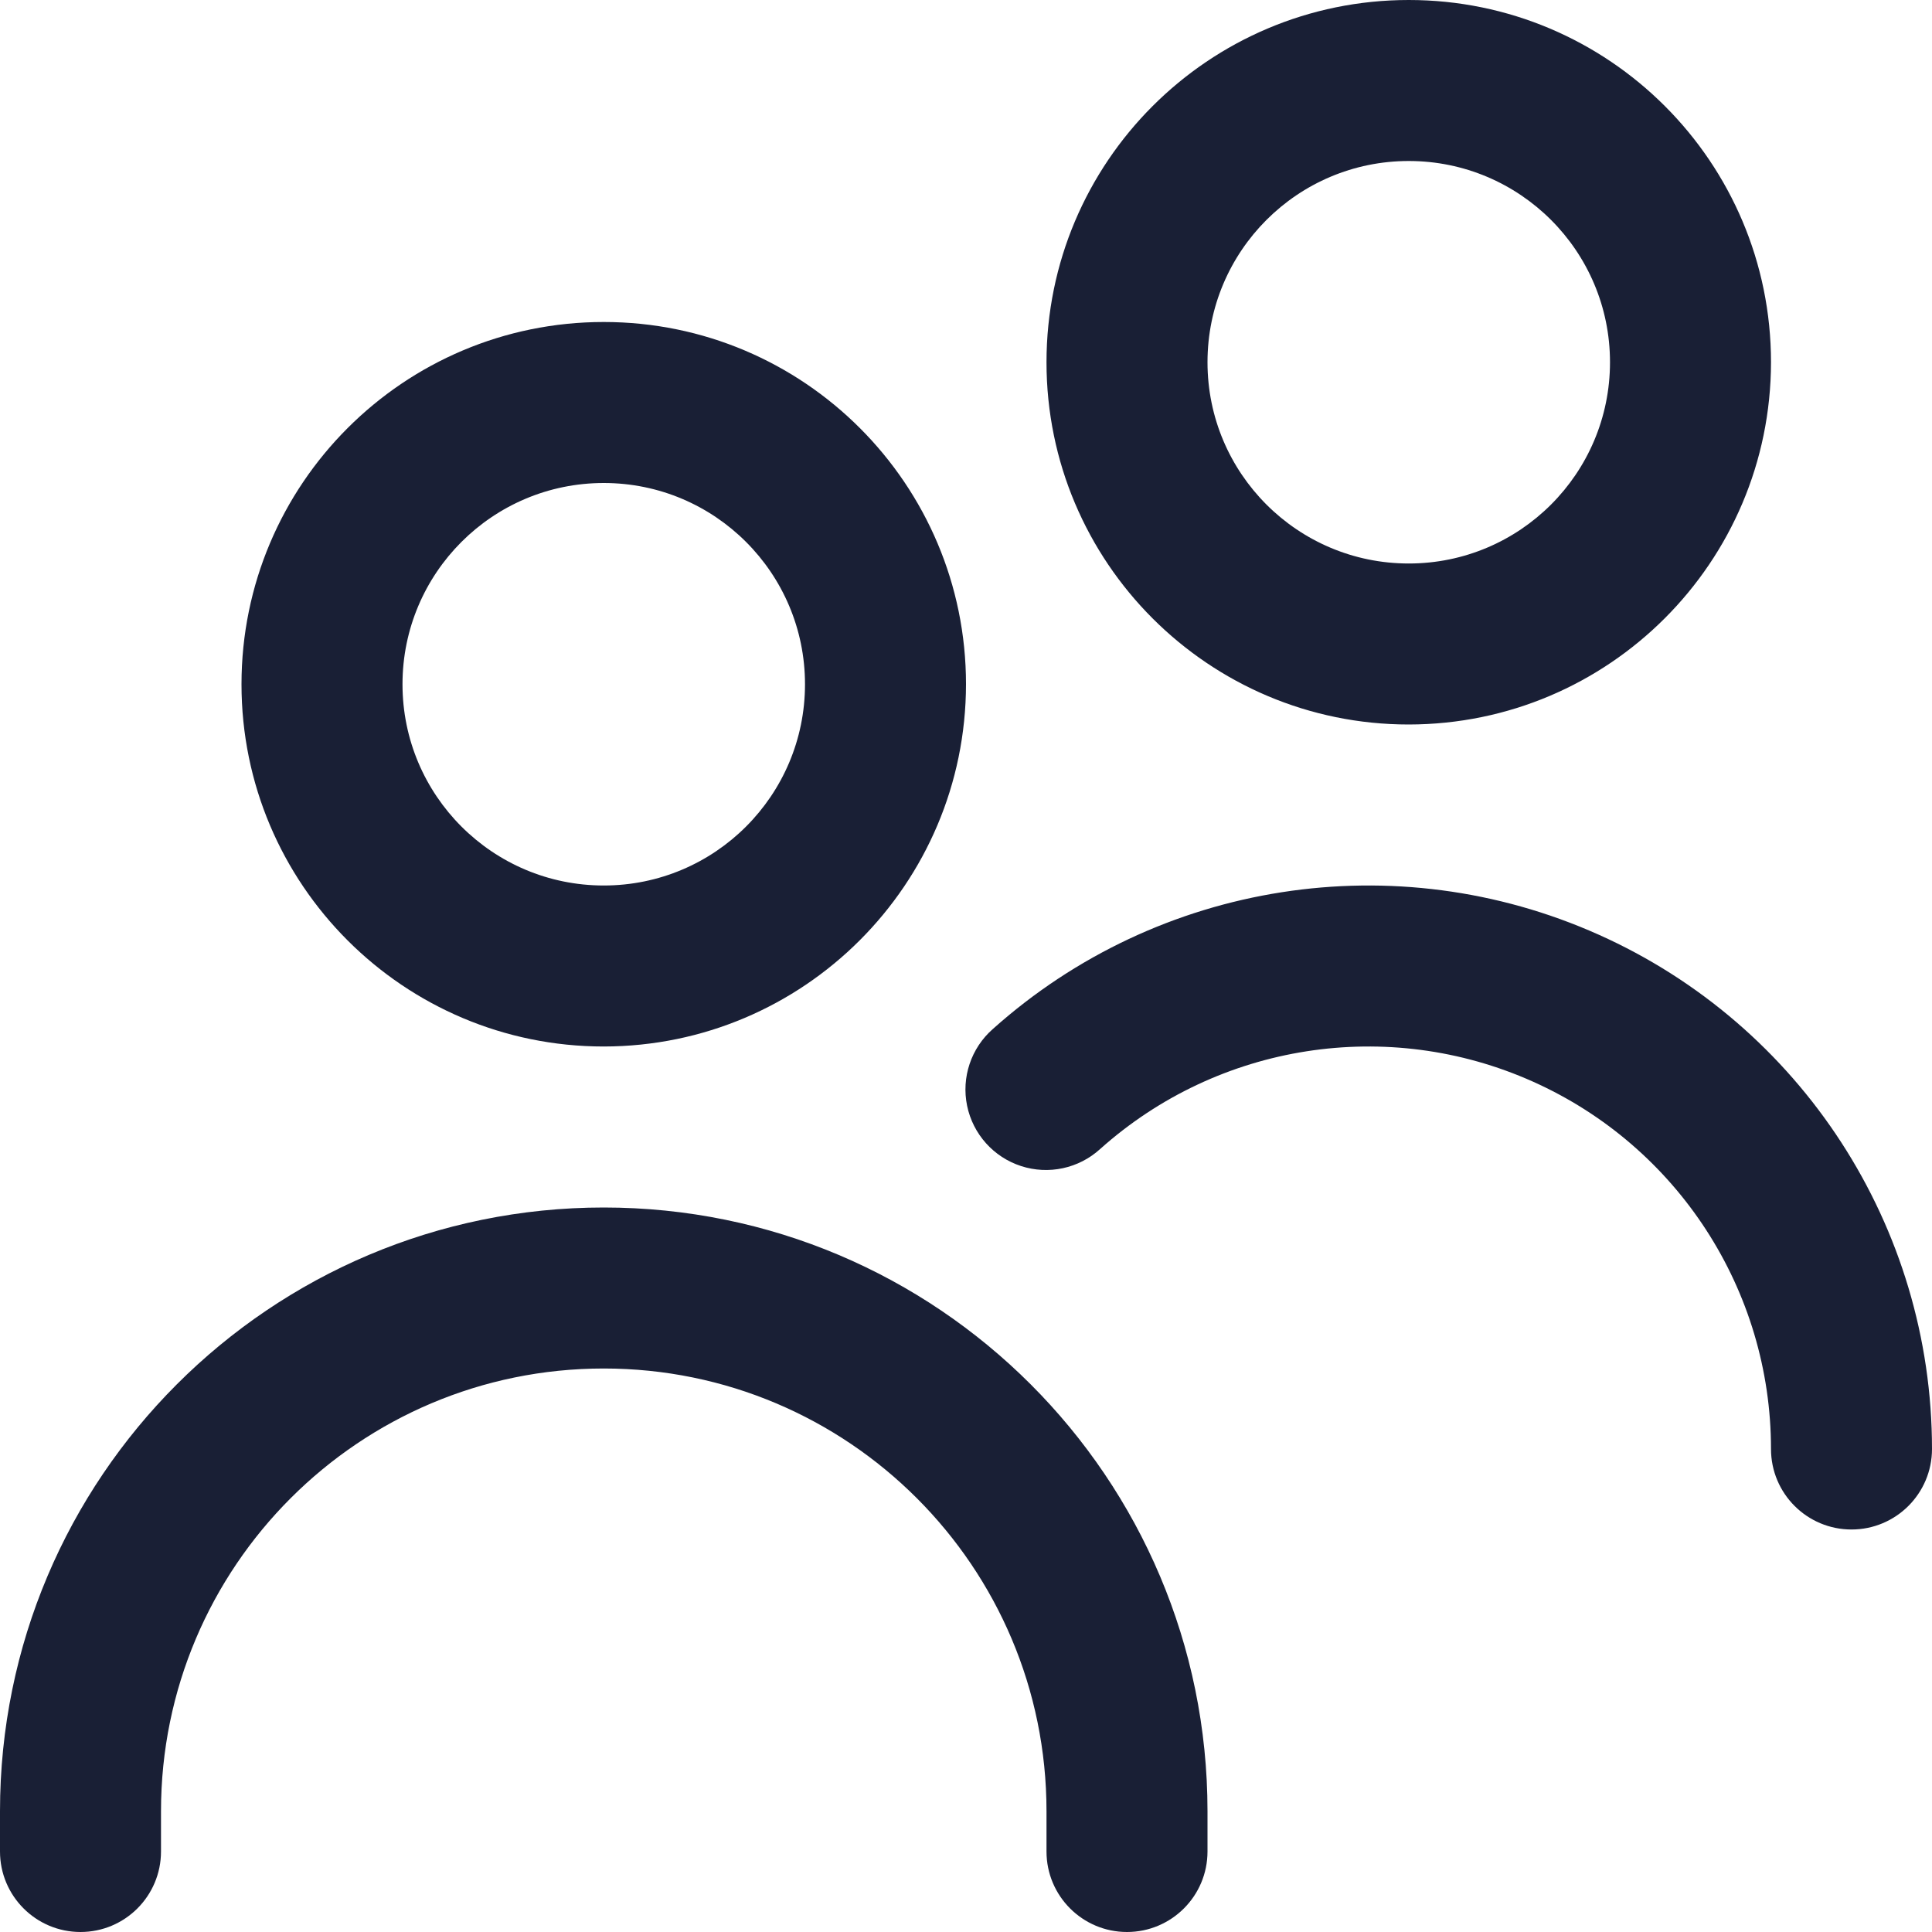
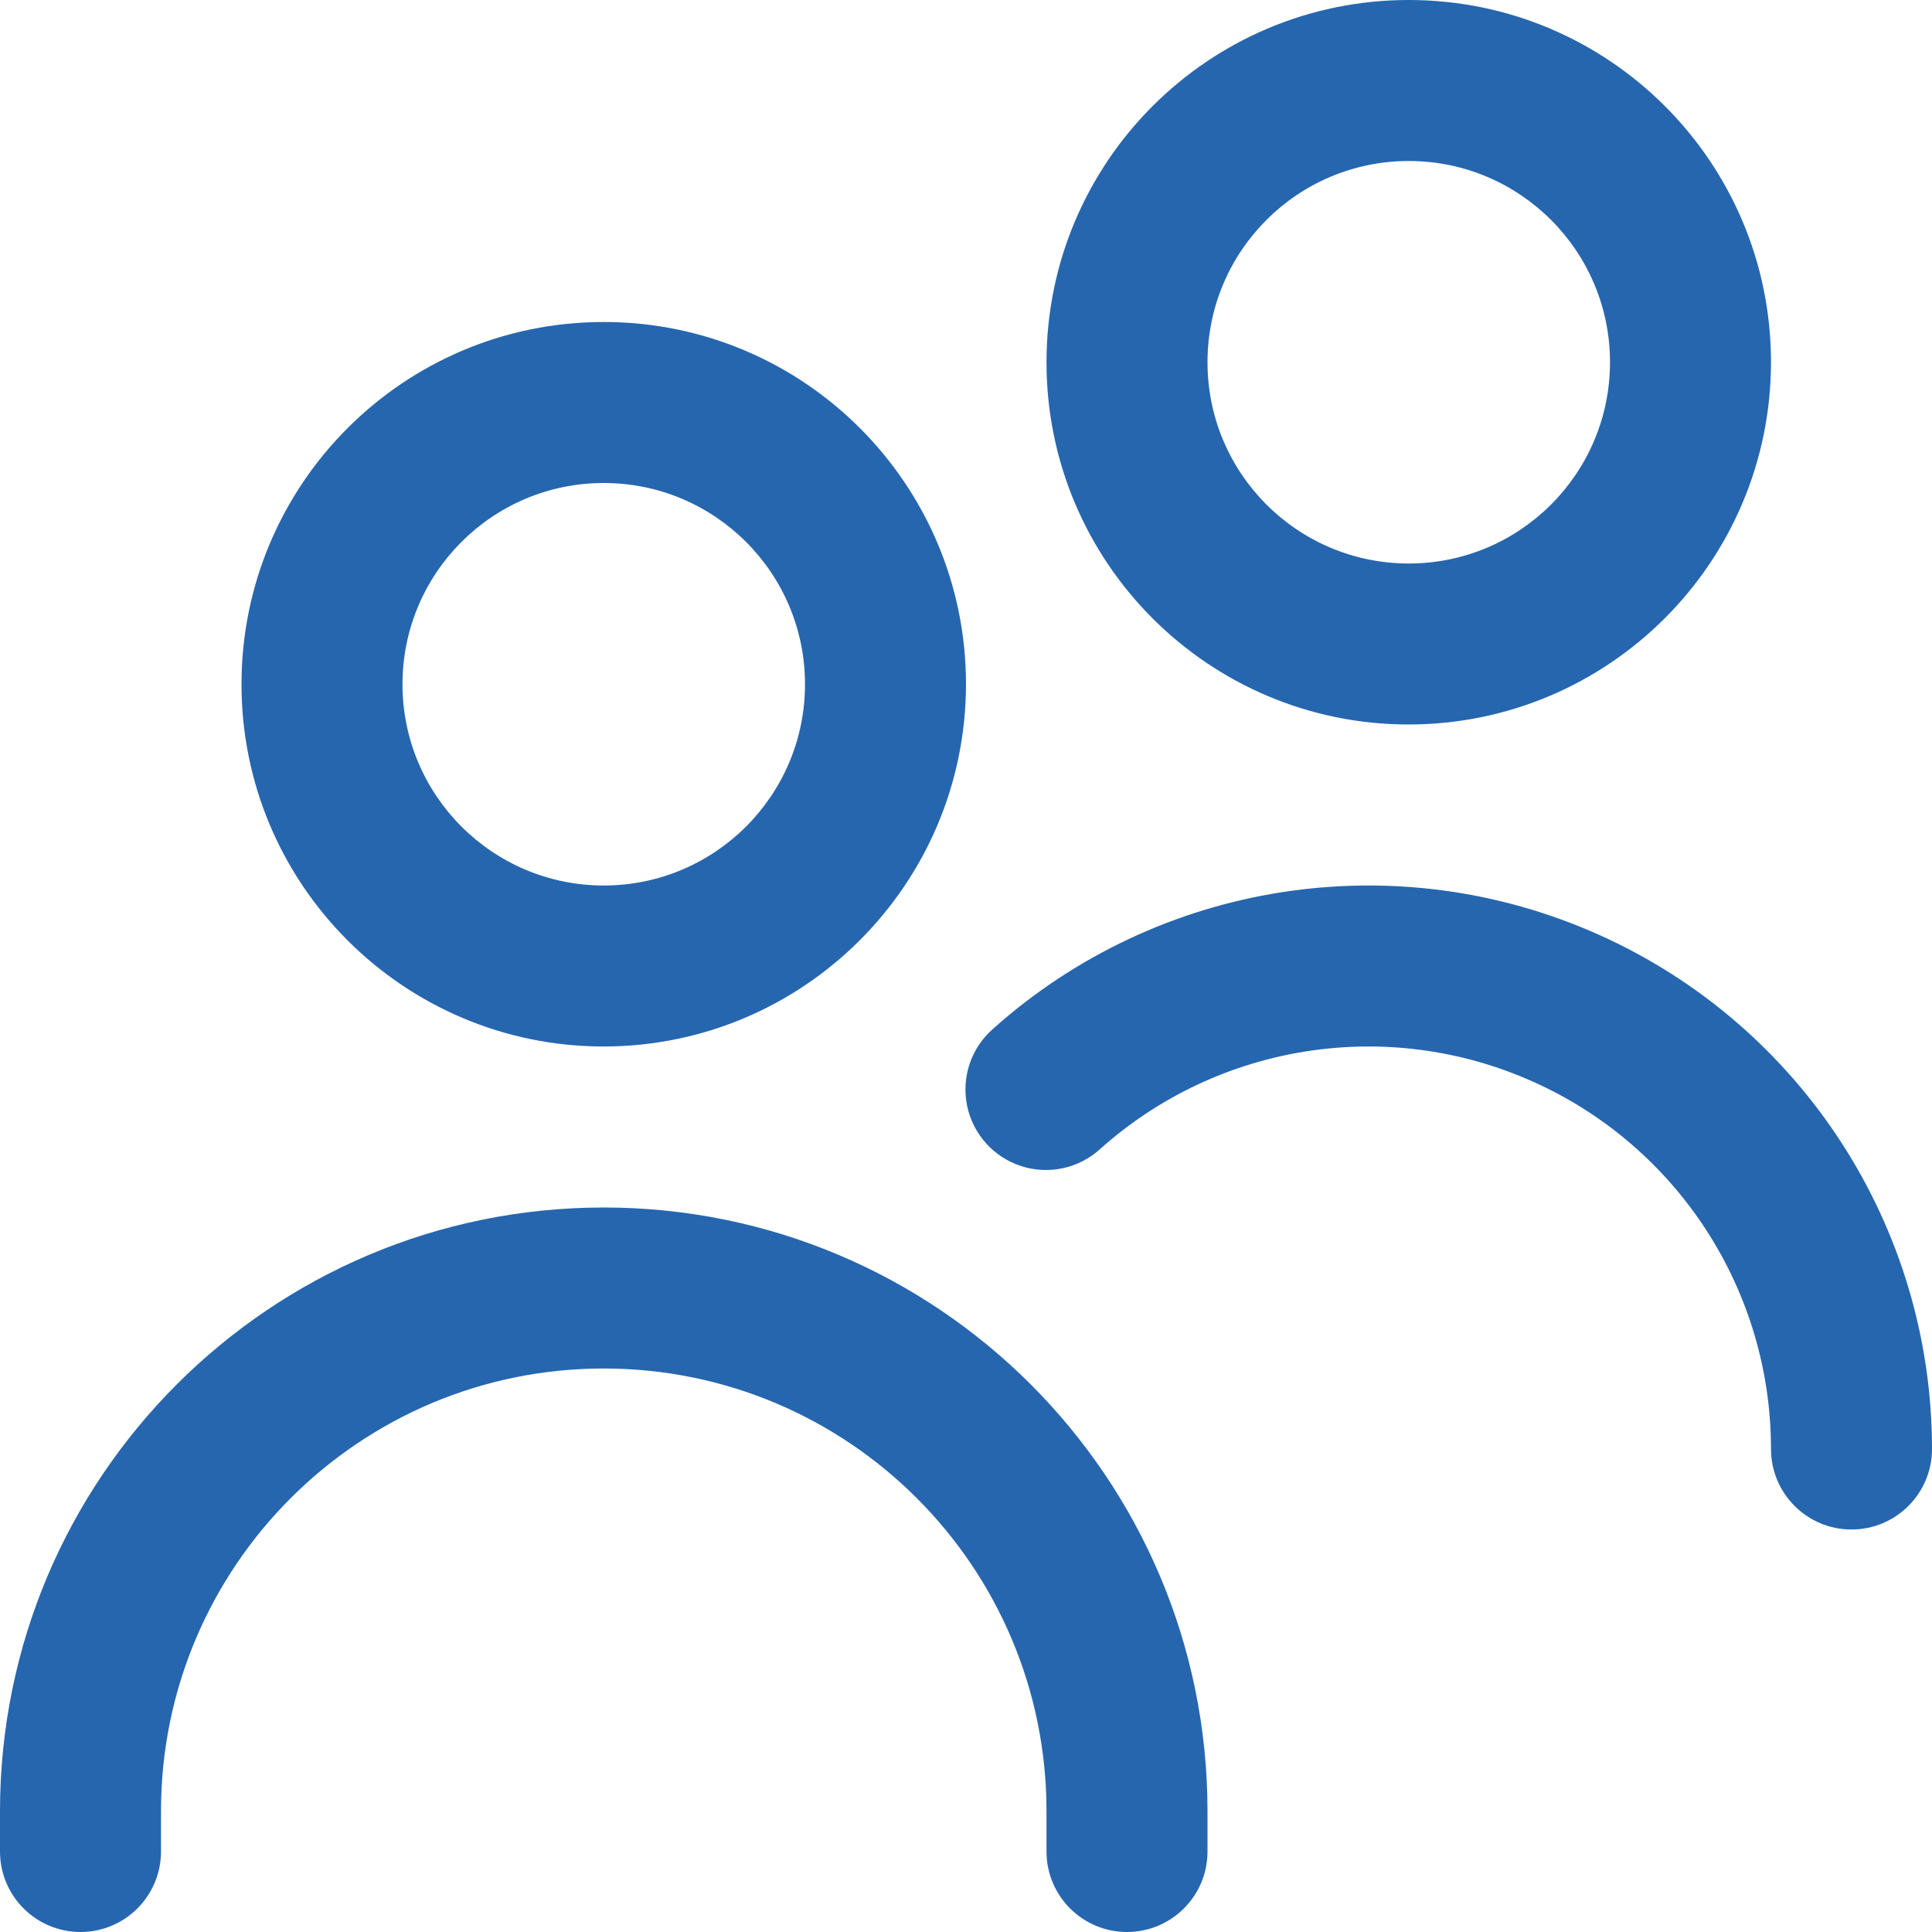
- <svg xmlns="http://www.w3.org/2000/svg" fill="#191f35" id="Layer_1" data-name="Layer 1" viewBox="0 0 24 24">
+ <svg xmlns="http://www.w3.org/2000/svg" fill="#2666af" id="Layer_1" data-name="Layer 1" viewBox="0 0 24 24">
  <path d="M7.5,13A4.5,4.5,0,1,1,12,8.5,4.505,4.505,0,0,1,7.5,13Zm0-7A2.5,2.5,0,1,0,10,8.5,2.5,2.5,0,0,0,7.5,6ZM15,23v-.5a7.5,7.5,0,0,0-15,0V23a1,1,0,0,0,2,0v-.5a5.5,5.5,0,0,1,11,0V23a1,1,0,0,0,2,0Zm9-5a7,7,0,0,0-11.667-5.217,1,1,0,1,0,1.334,1.49A5,5,0,0,1,22,18a1,1,0,0,0,2,0ZM17.5,9A4.5,4.5,0,1,1,22,4.5,4.505,4.505,0,0,1,17.5,9Zm0-7A2.5,2.5,0,1,0,20,4.5,2.5,2.5,0,0,0,17.5,2Z" />
</svg>
